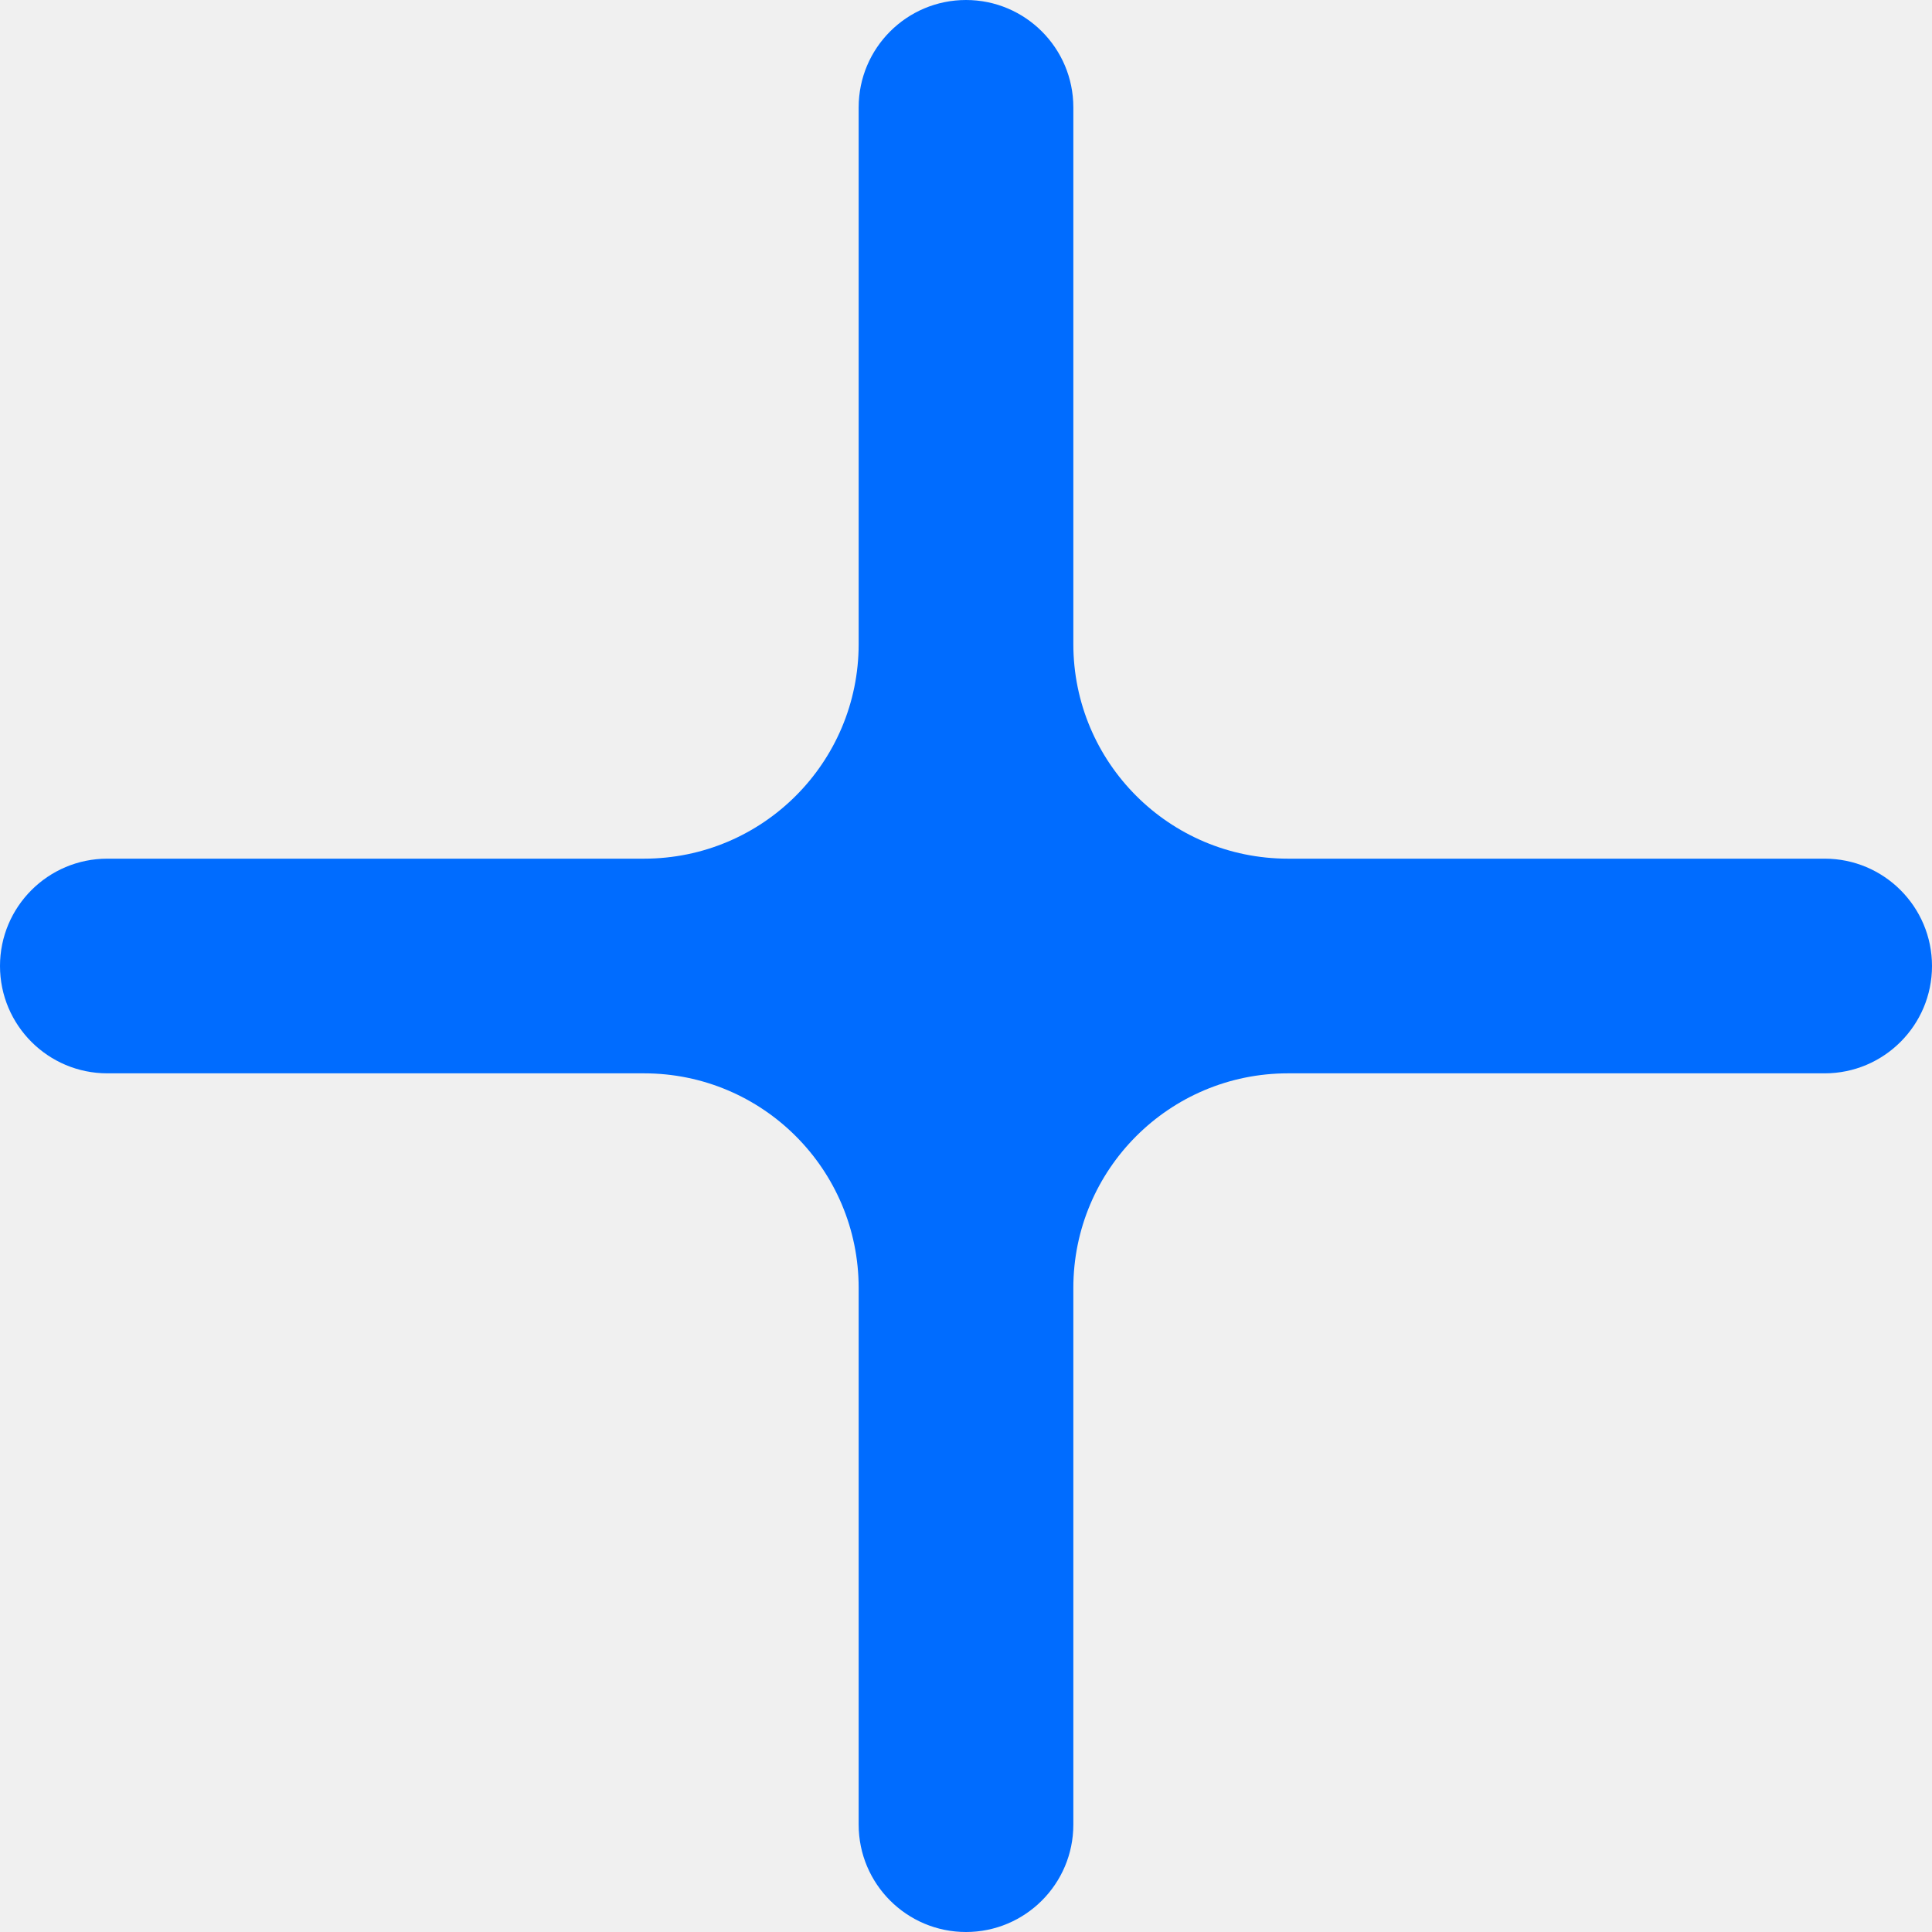
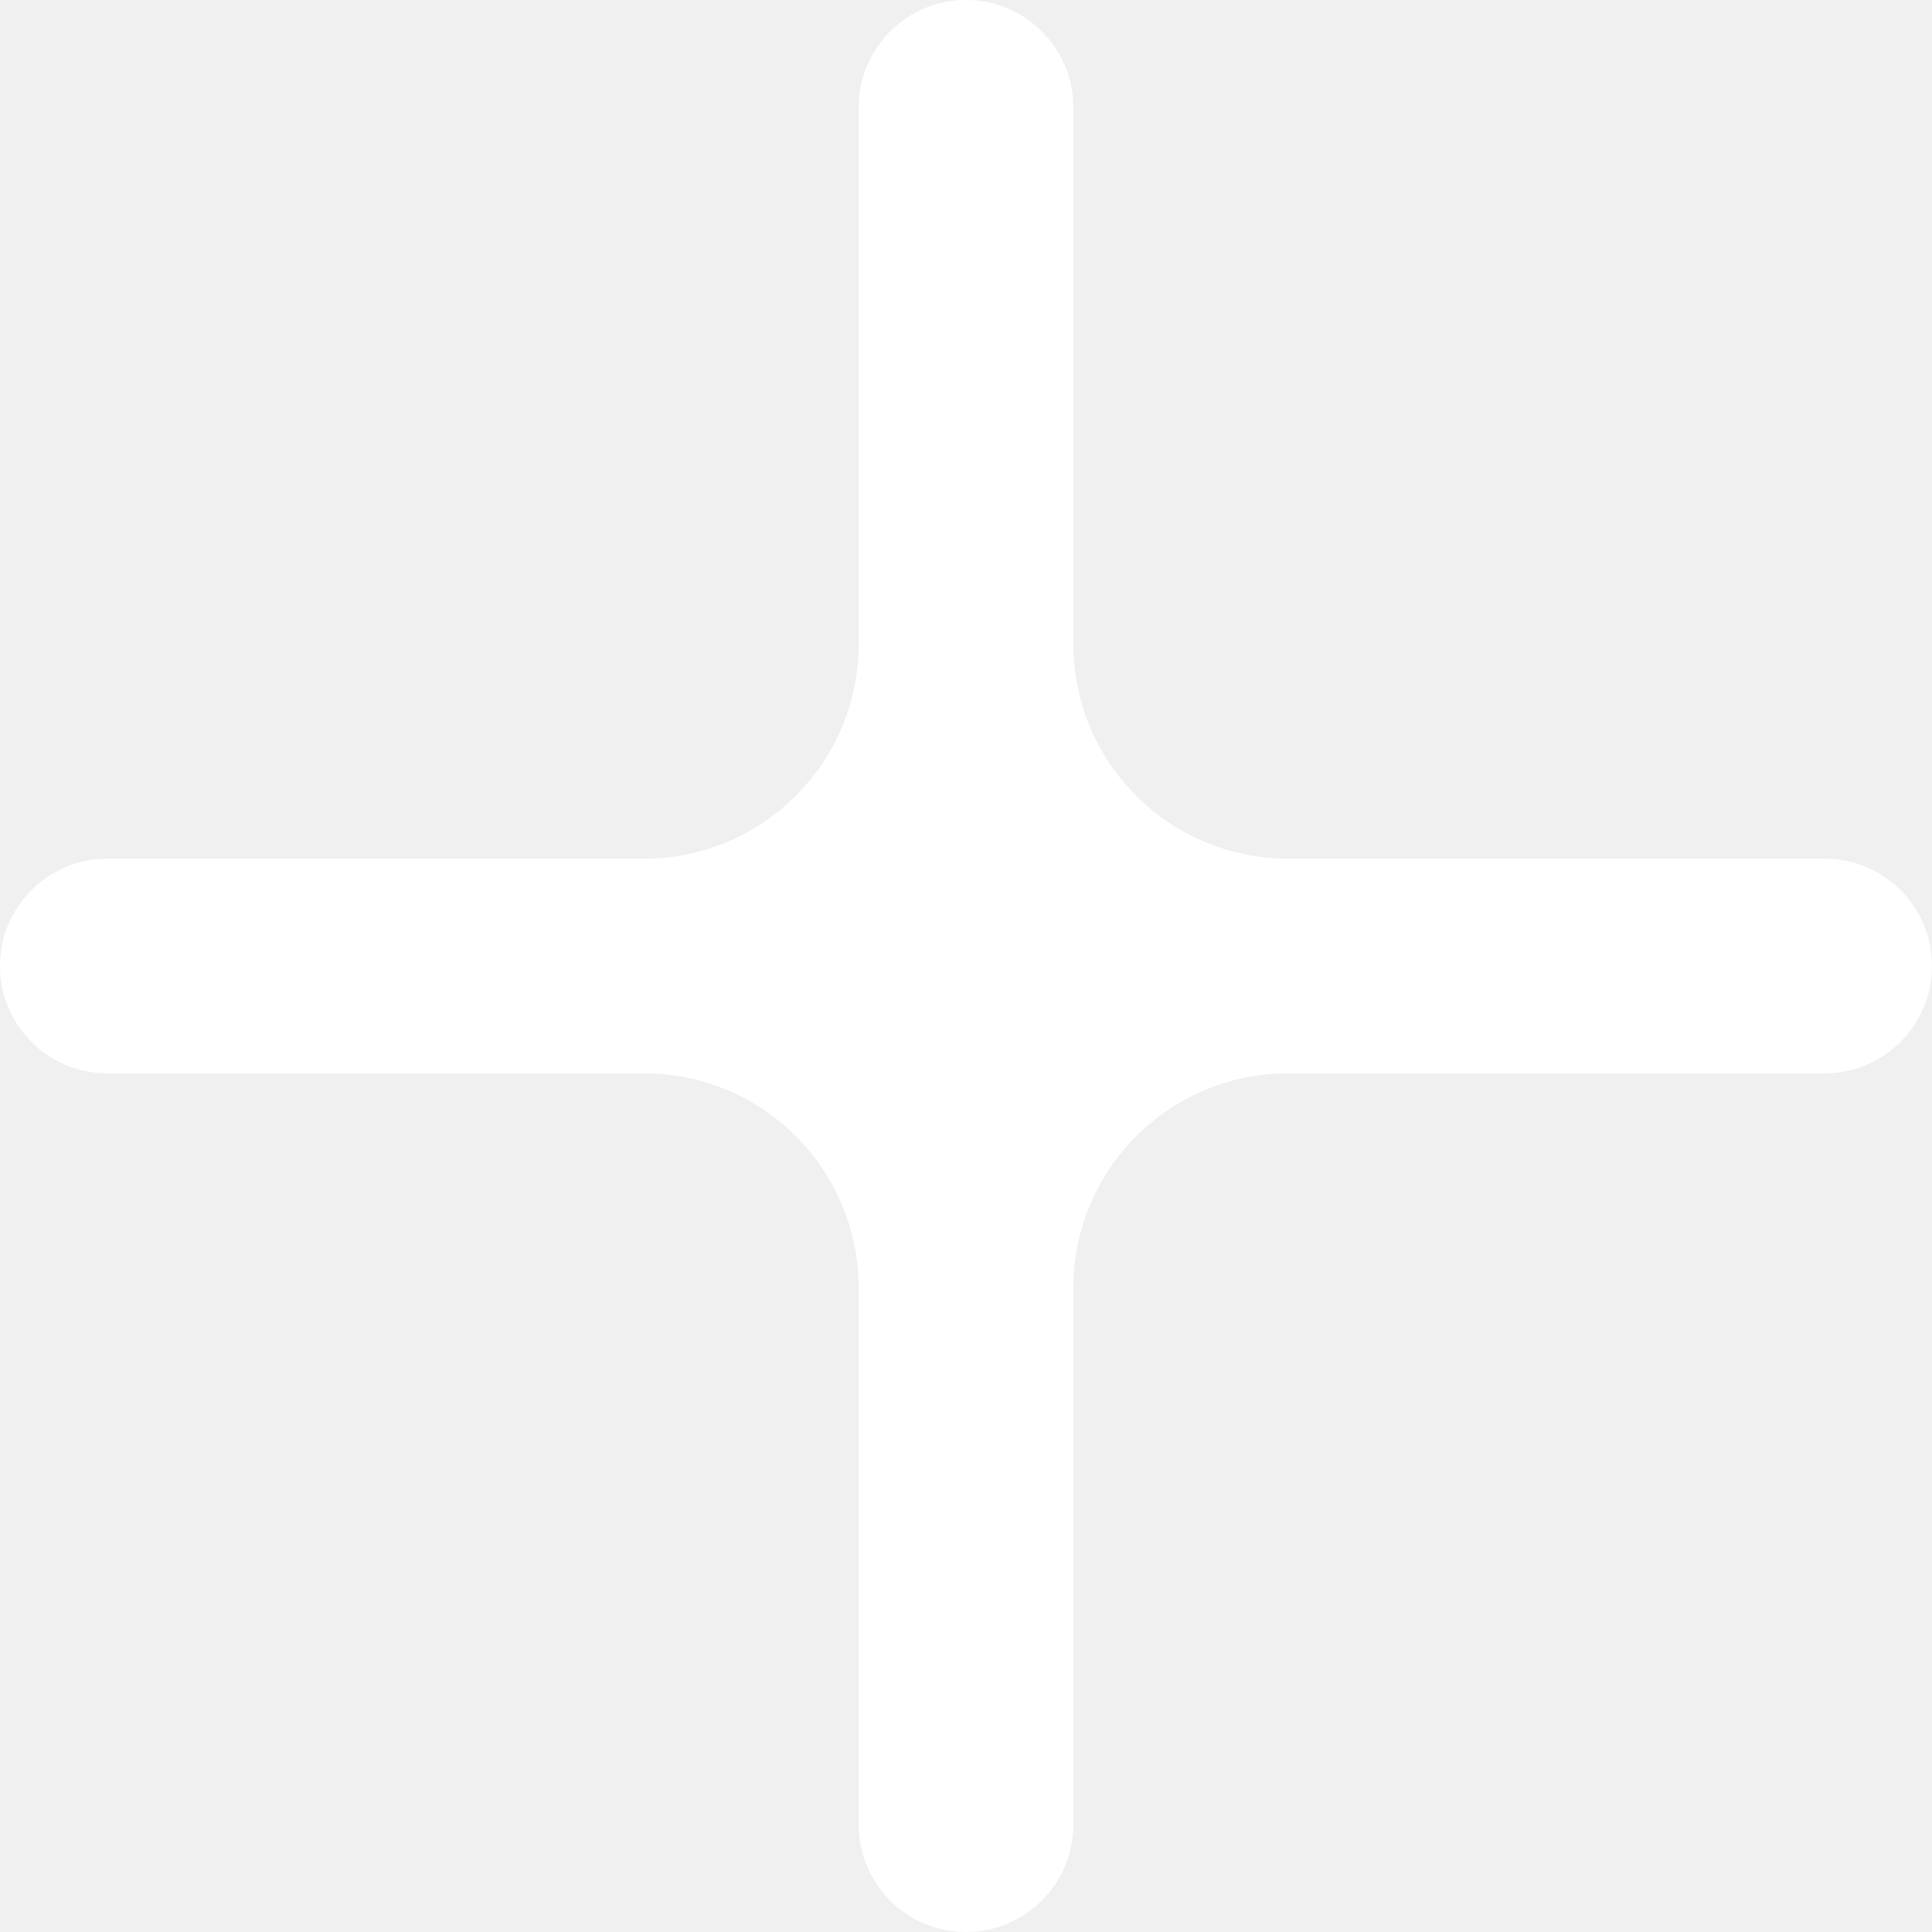
<svg xmlns="http://www.w3.org/2000/svg" width="18" height="18" viewBox="0 0 18 18" fill="none">
-   <path fill-rule="evenodd" clip-rule="evenodd" d="M10 6C10 7.105 10.895 8 12 8H17C17.552 8 18 8.448 18 9C18 9.552 17.552 10 17 10H12C10.895 10 10 10.895 10 12V17C10 17.552 9.552 18 9 18C8.448 18 8 17.552 8 17V12C8 10.895 7.105 10 6 10H1C0.448 10 0 9.552 0 9C0 8.448 0.448 8 1 8H6C7.105 8 8 7.105 8 6V1C8 0.448 8.448 0 9 0C9.552 0 10 0.448 10 1V6Z" fill="#006CFF" />
+   <path fill-rule="evenodd" clip-rule="evenodd" d="M10 6C10 7.105 10.895 8 12 8H17C17.552 8 18 8.448 18 9C18 9.552 17.552 10 17 10H12C10.895 10 10 10.895 10 12V17C10 17.552 9.552 18 9 18C8.448 18 8 17.552 8 17V12C8 10.895 7.105 10 6 10H1C0.448 10 0 9.552 0 9C0 8.448 0.448 8 1 8H6C7.105 8 8 7.105 8 6V1C8 0.448 8.448 0 9 0C9.552 0 10 0.448 10 1V6Z" fill="#ffffff" />
</svg>
